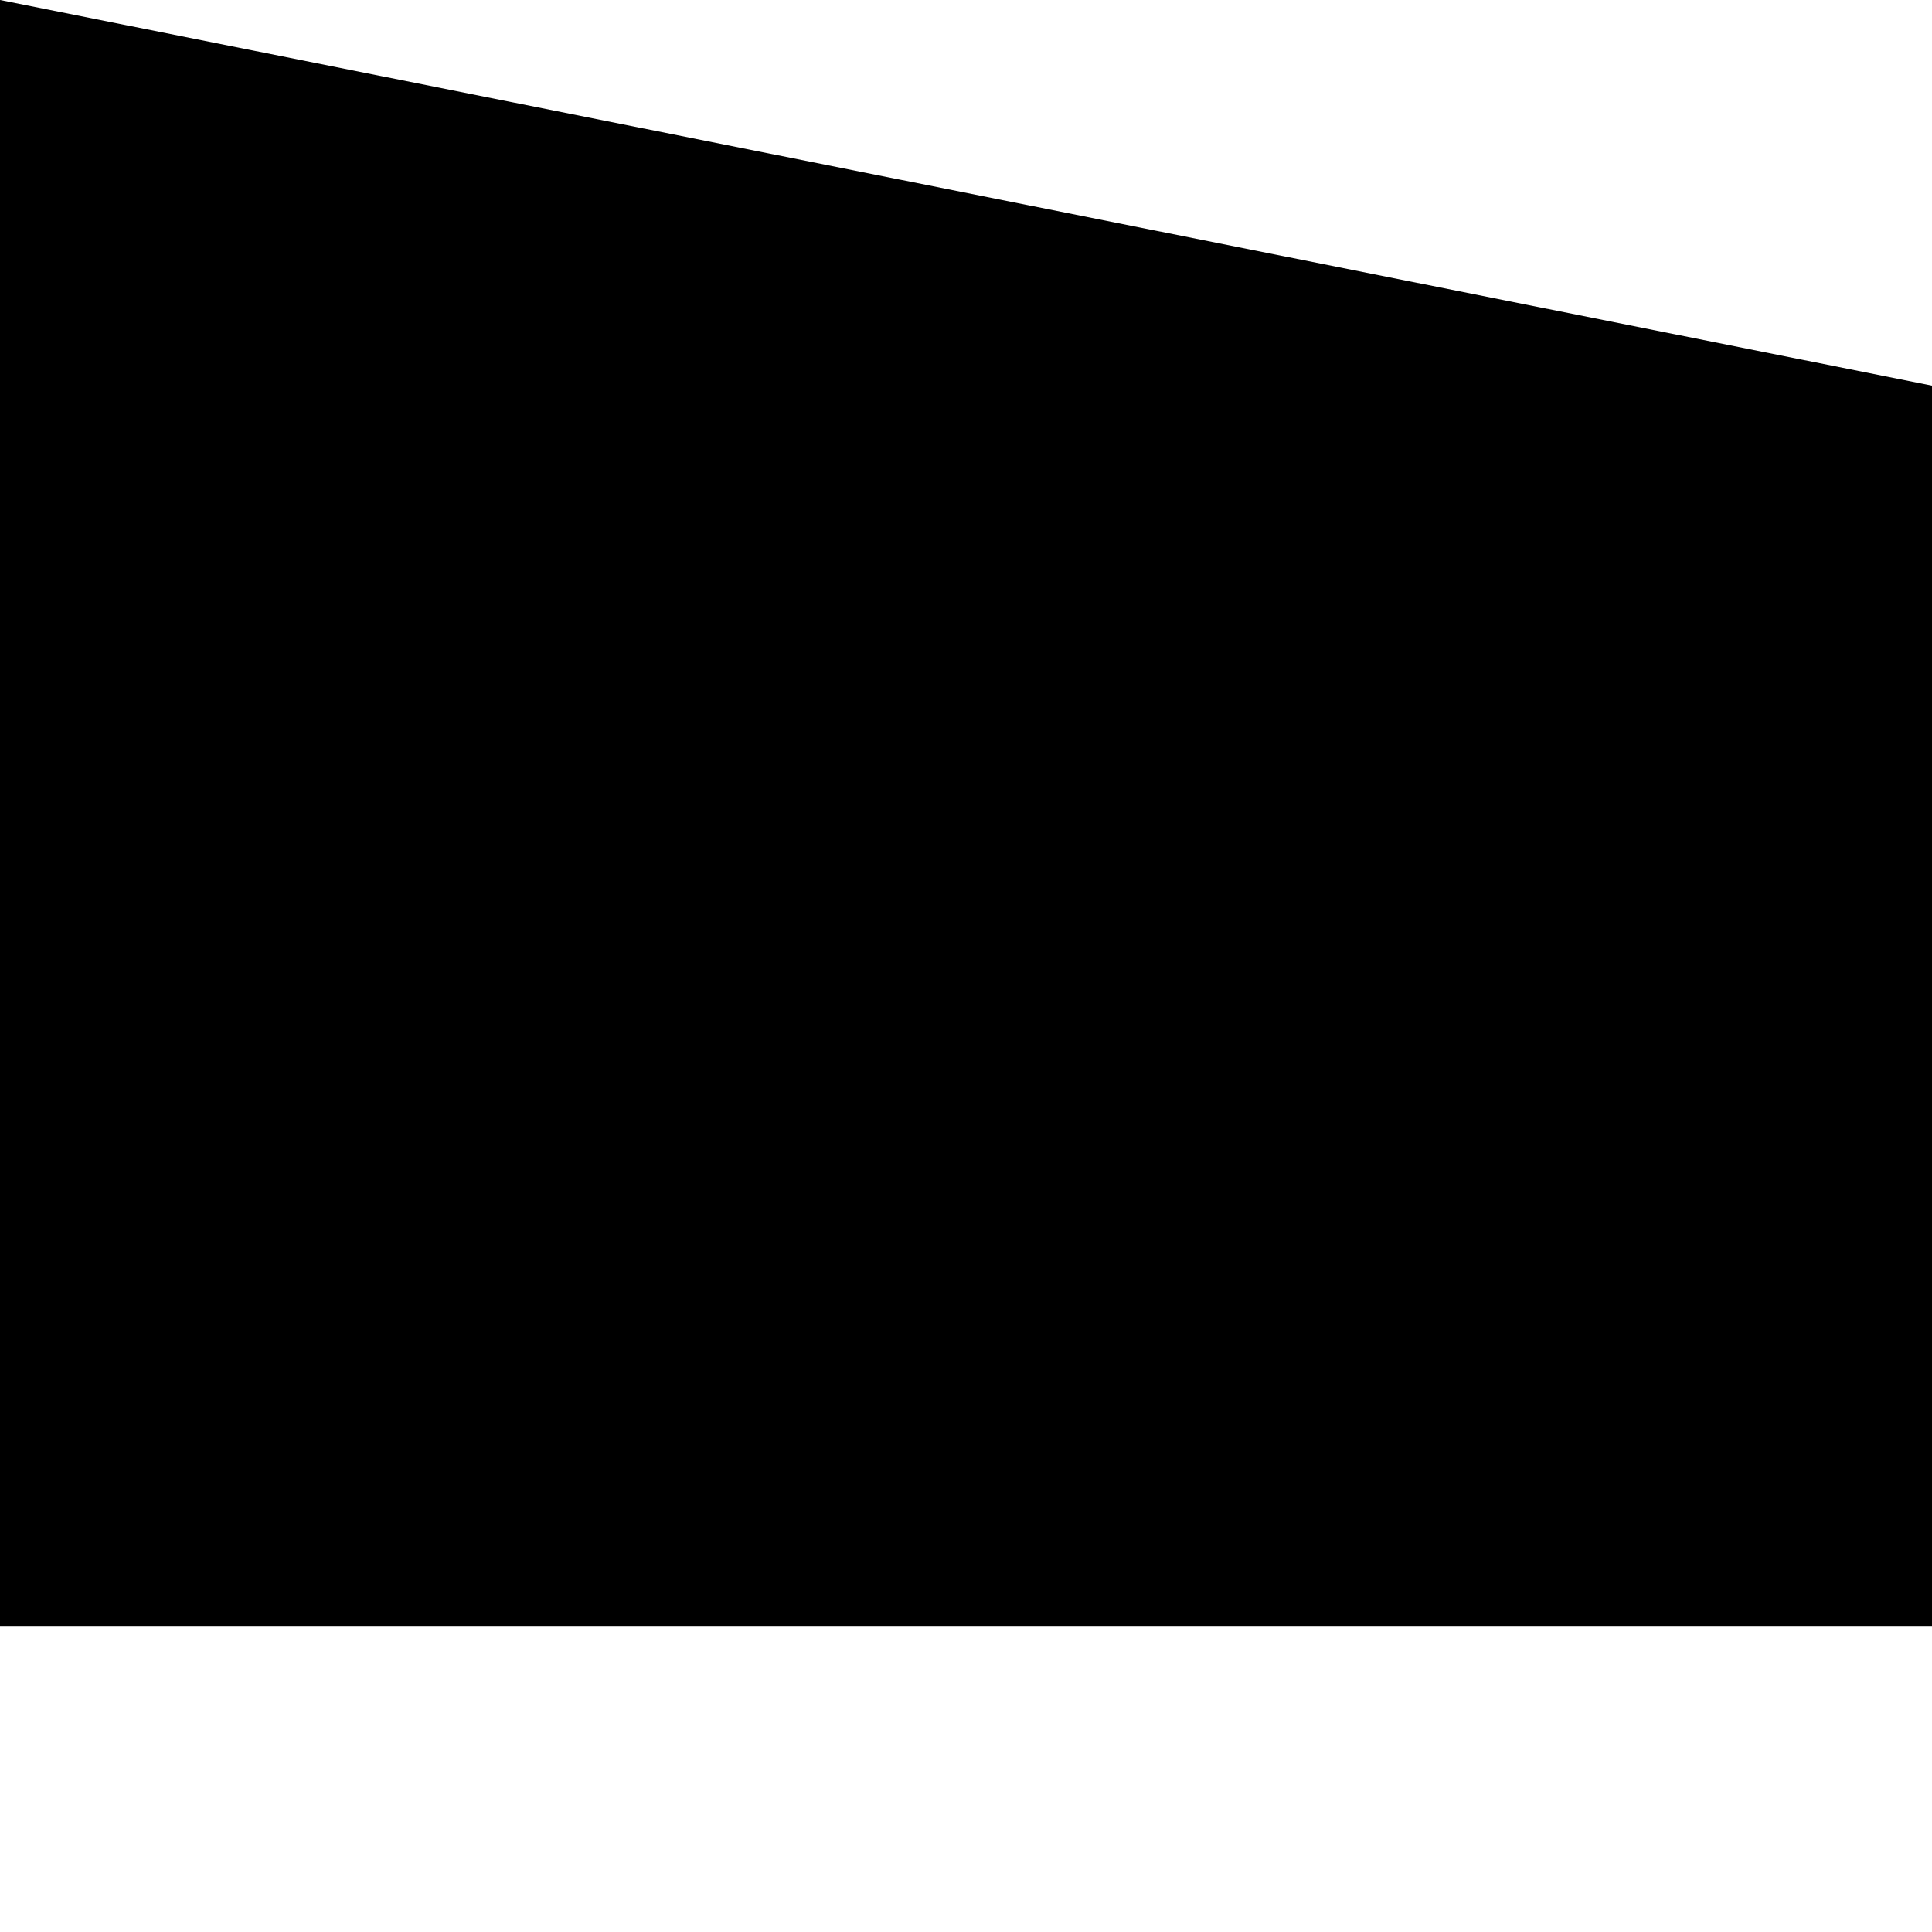
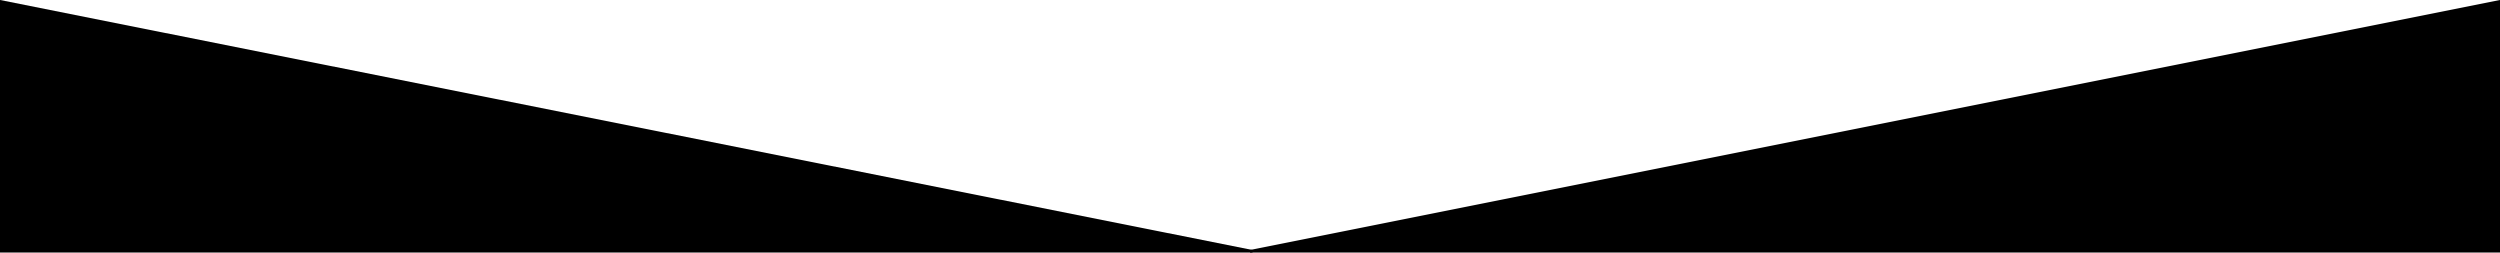
- <svg viewbox="0 0 1000 110" width="120" height="120" preserveaspectratio="none" class="triangles-box">
+ <svg viewbox="0 0 1000 100" preserveaspectratio="none" class="triangles-box">
  <polygon class="triangles__left" points="0,0 0,101 501,101 501,100" />
  <polygon class="triangles__right" points="1000,0 1000,101 500,101 500,100" />
</svg>
